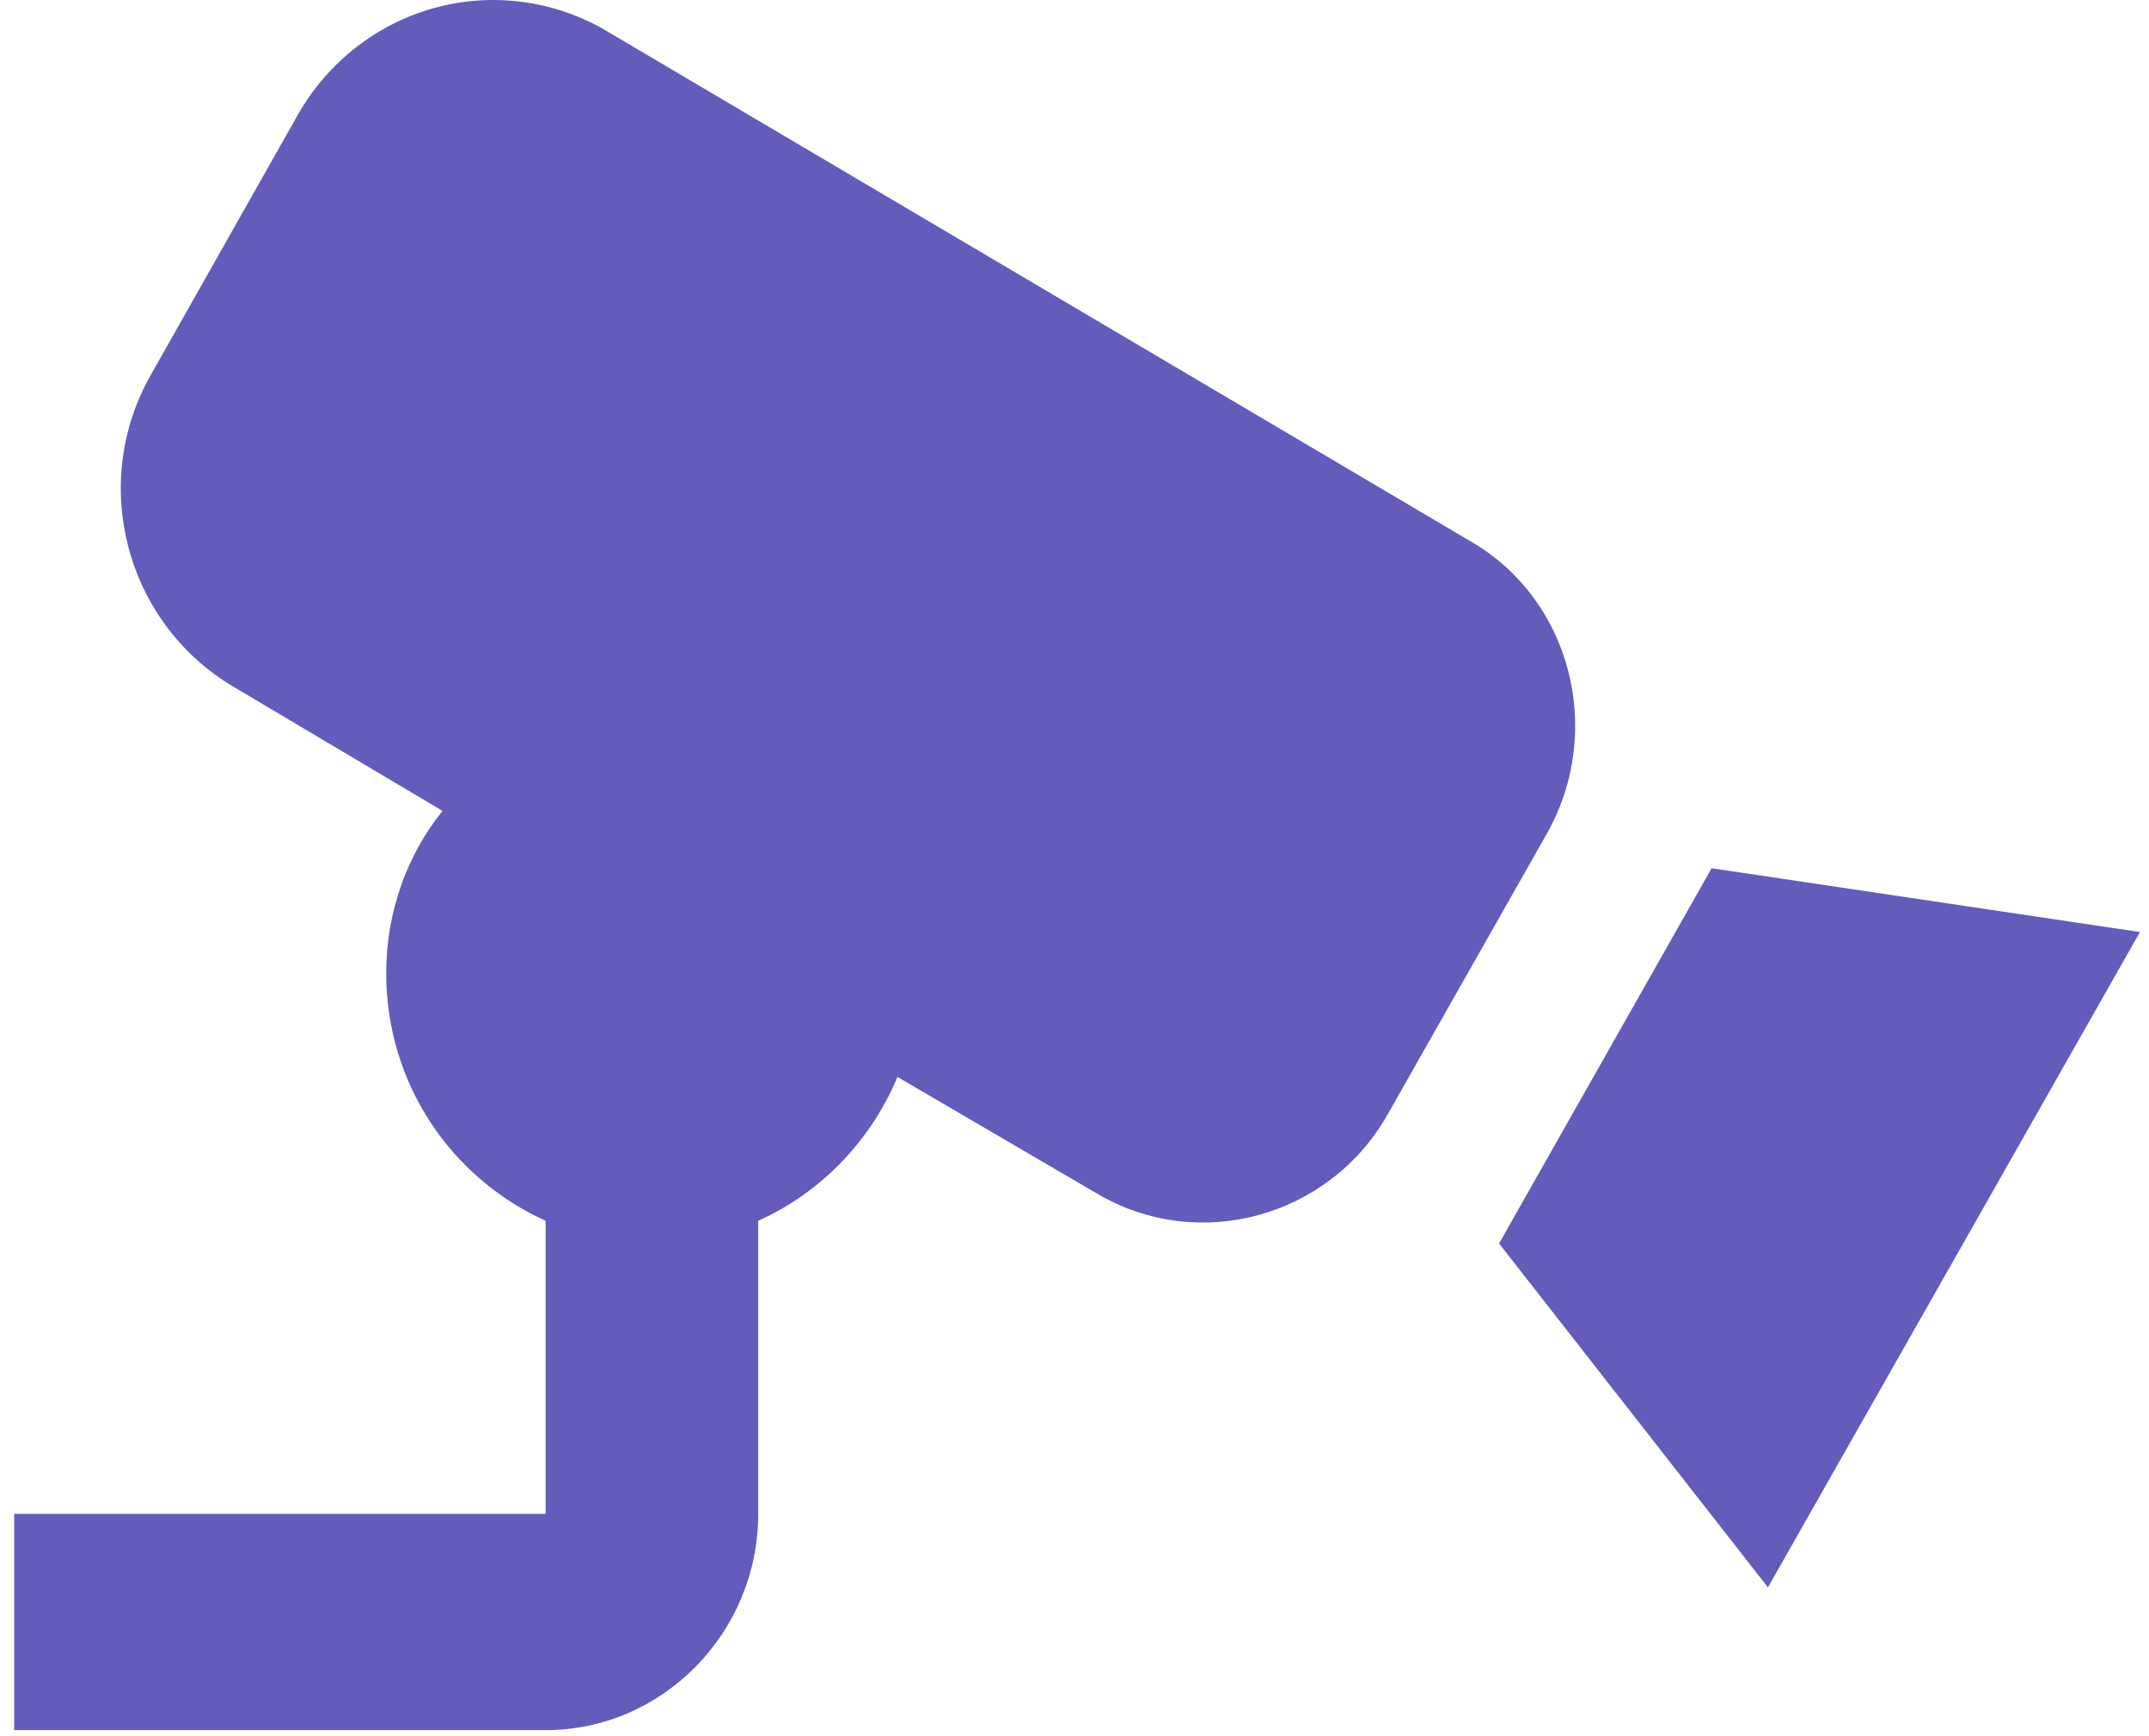
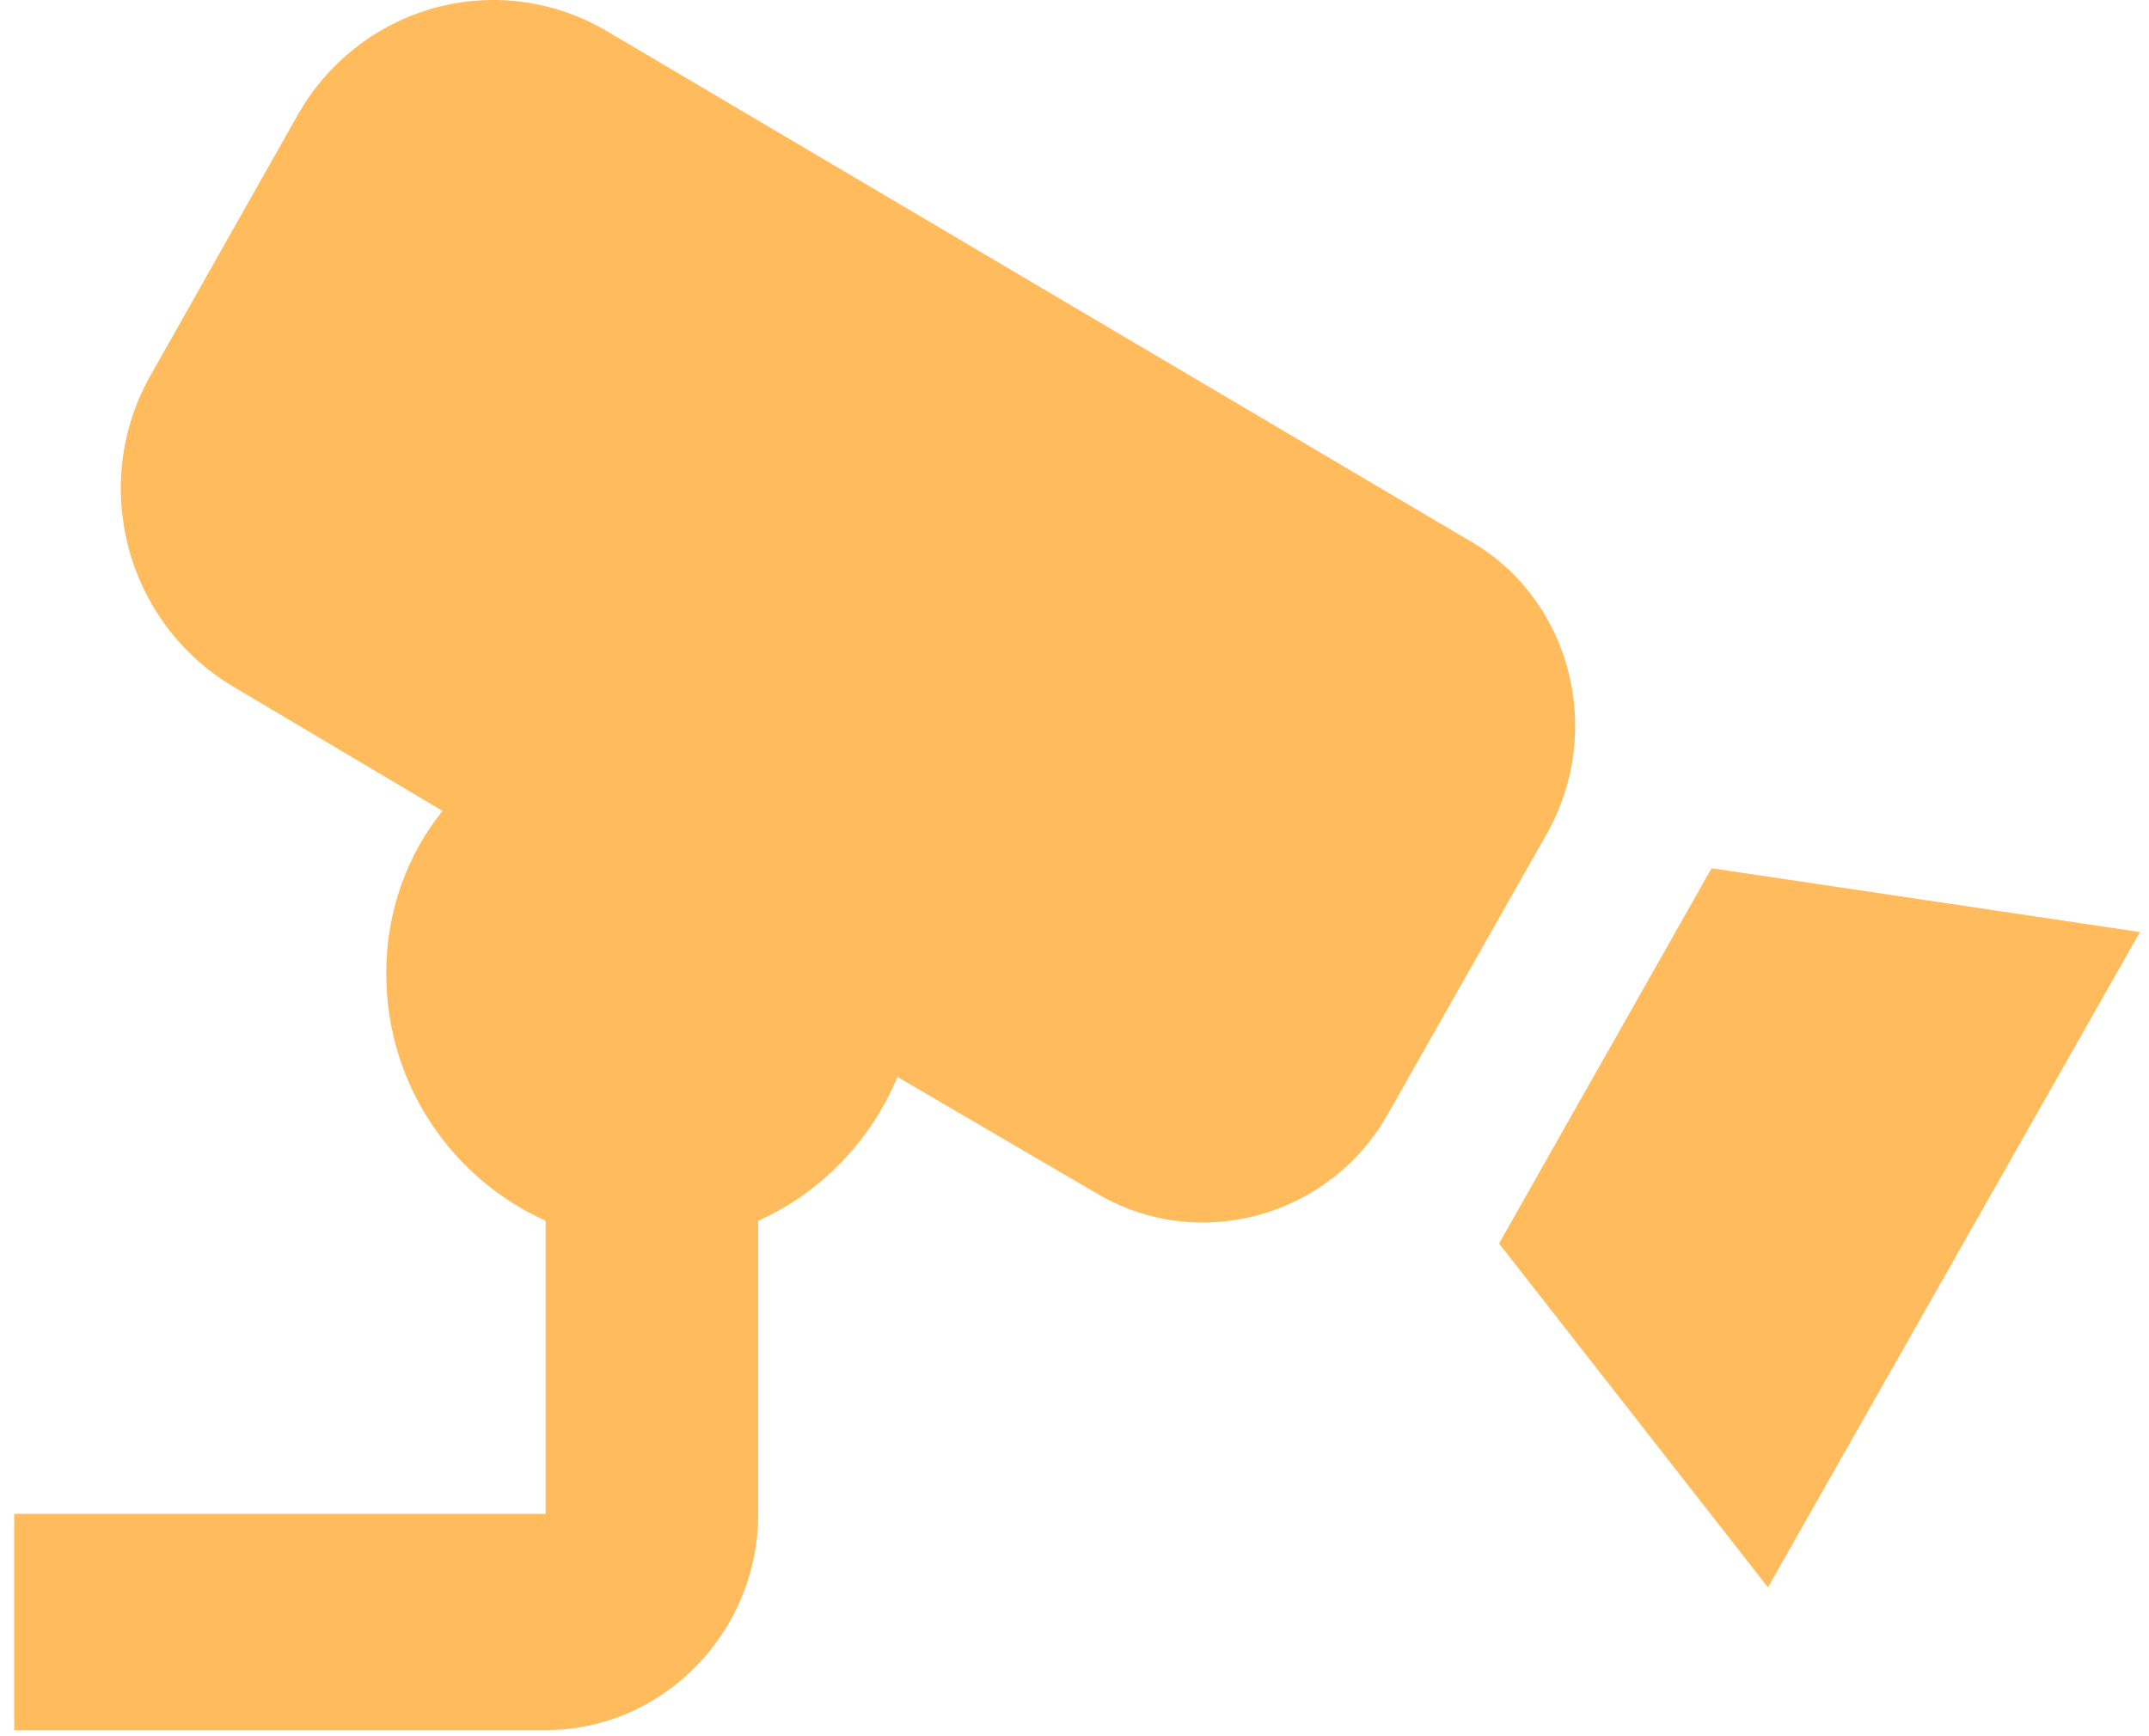
<svg xmlns="http://www.w3.org/2000/svg" width="125" height="101" viewBox="0 0 125 101" fill="none">
-   <path d="M99.559 50.514L87.195 72.346L102.836 92.353L124.475 54.226L99.559 50.514ZM31.738 88.075V71.024C26.298 68.571 22.465 63.097 22.465 56.616C22.465 53.03 23.701 49.696 25.741 47.179L13.562 39.944C7.317 36.231 5.154 28.115 8.801 21.761L17.333 6.661C19.073 3.609 21.927 1.381 25.273 0.462C28.62 -0.457 32.188 0.007 35.2 1.753L85.463 31.45C91.337 34.784 93.377 42.46 89.977 48.5L80.703 64.859C77.303 70.836 69.698 72.912 63.825 69.451L52.202 62.656C50.656 66.368 47.751 69.388 44.103 71.024V88.075C44.103 94.996 38.539 100.658 31.738 100.658H0.826V88.075H31.738Z" fill="#645CBB" />
+   <path d="M99.559 50.514L87.195 72.346L102.836 92.353L124.475 54.226L99.559 50.514ZM31.738 88.075V71.024C26.298 68.571 22.465 63.097 22.465 56.616C22.465 53.03 23.701 49.696 25.741 47.179L13.562 39.944C7.317 36.231 5.154 28.115 8.801 21.761L17.333 6.661C19.073 3.609 21.927 1.381 25.273 0.462C28.62 -0.457 32.188 0.007 35.2 1.753L85.463 31.45C91.337 34.784 93.377 42.46 89.977 48.5L80.703 64.859C77.303 70.836 69.698 72.912 63.825 69.451L52.202 62.656C50.656 66.368 47.751 69.388 44.103 71.024V88.075C44.103 94.996 38.539 100.658 31.738 100.658H0.826V88.075H31.738Z" fill="#ffbb5c" />
</svg>
